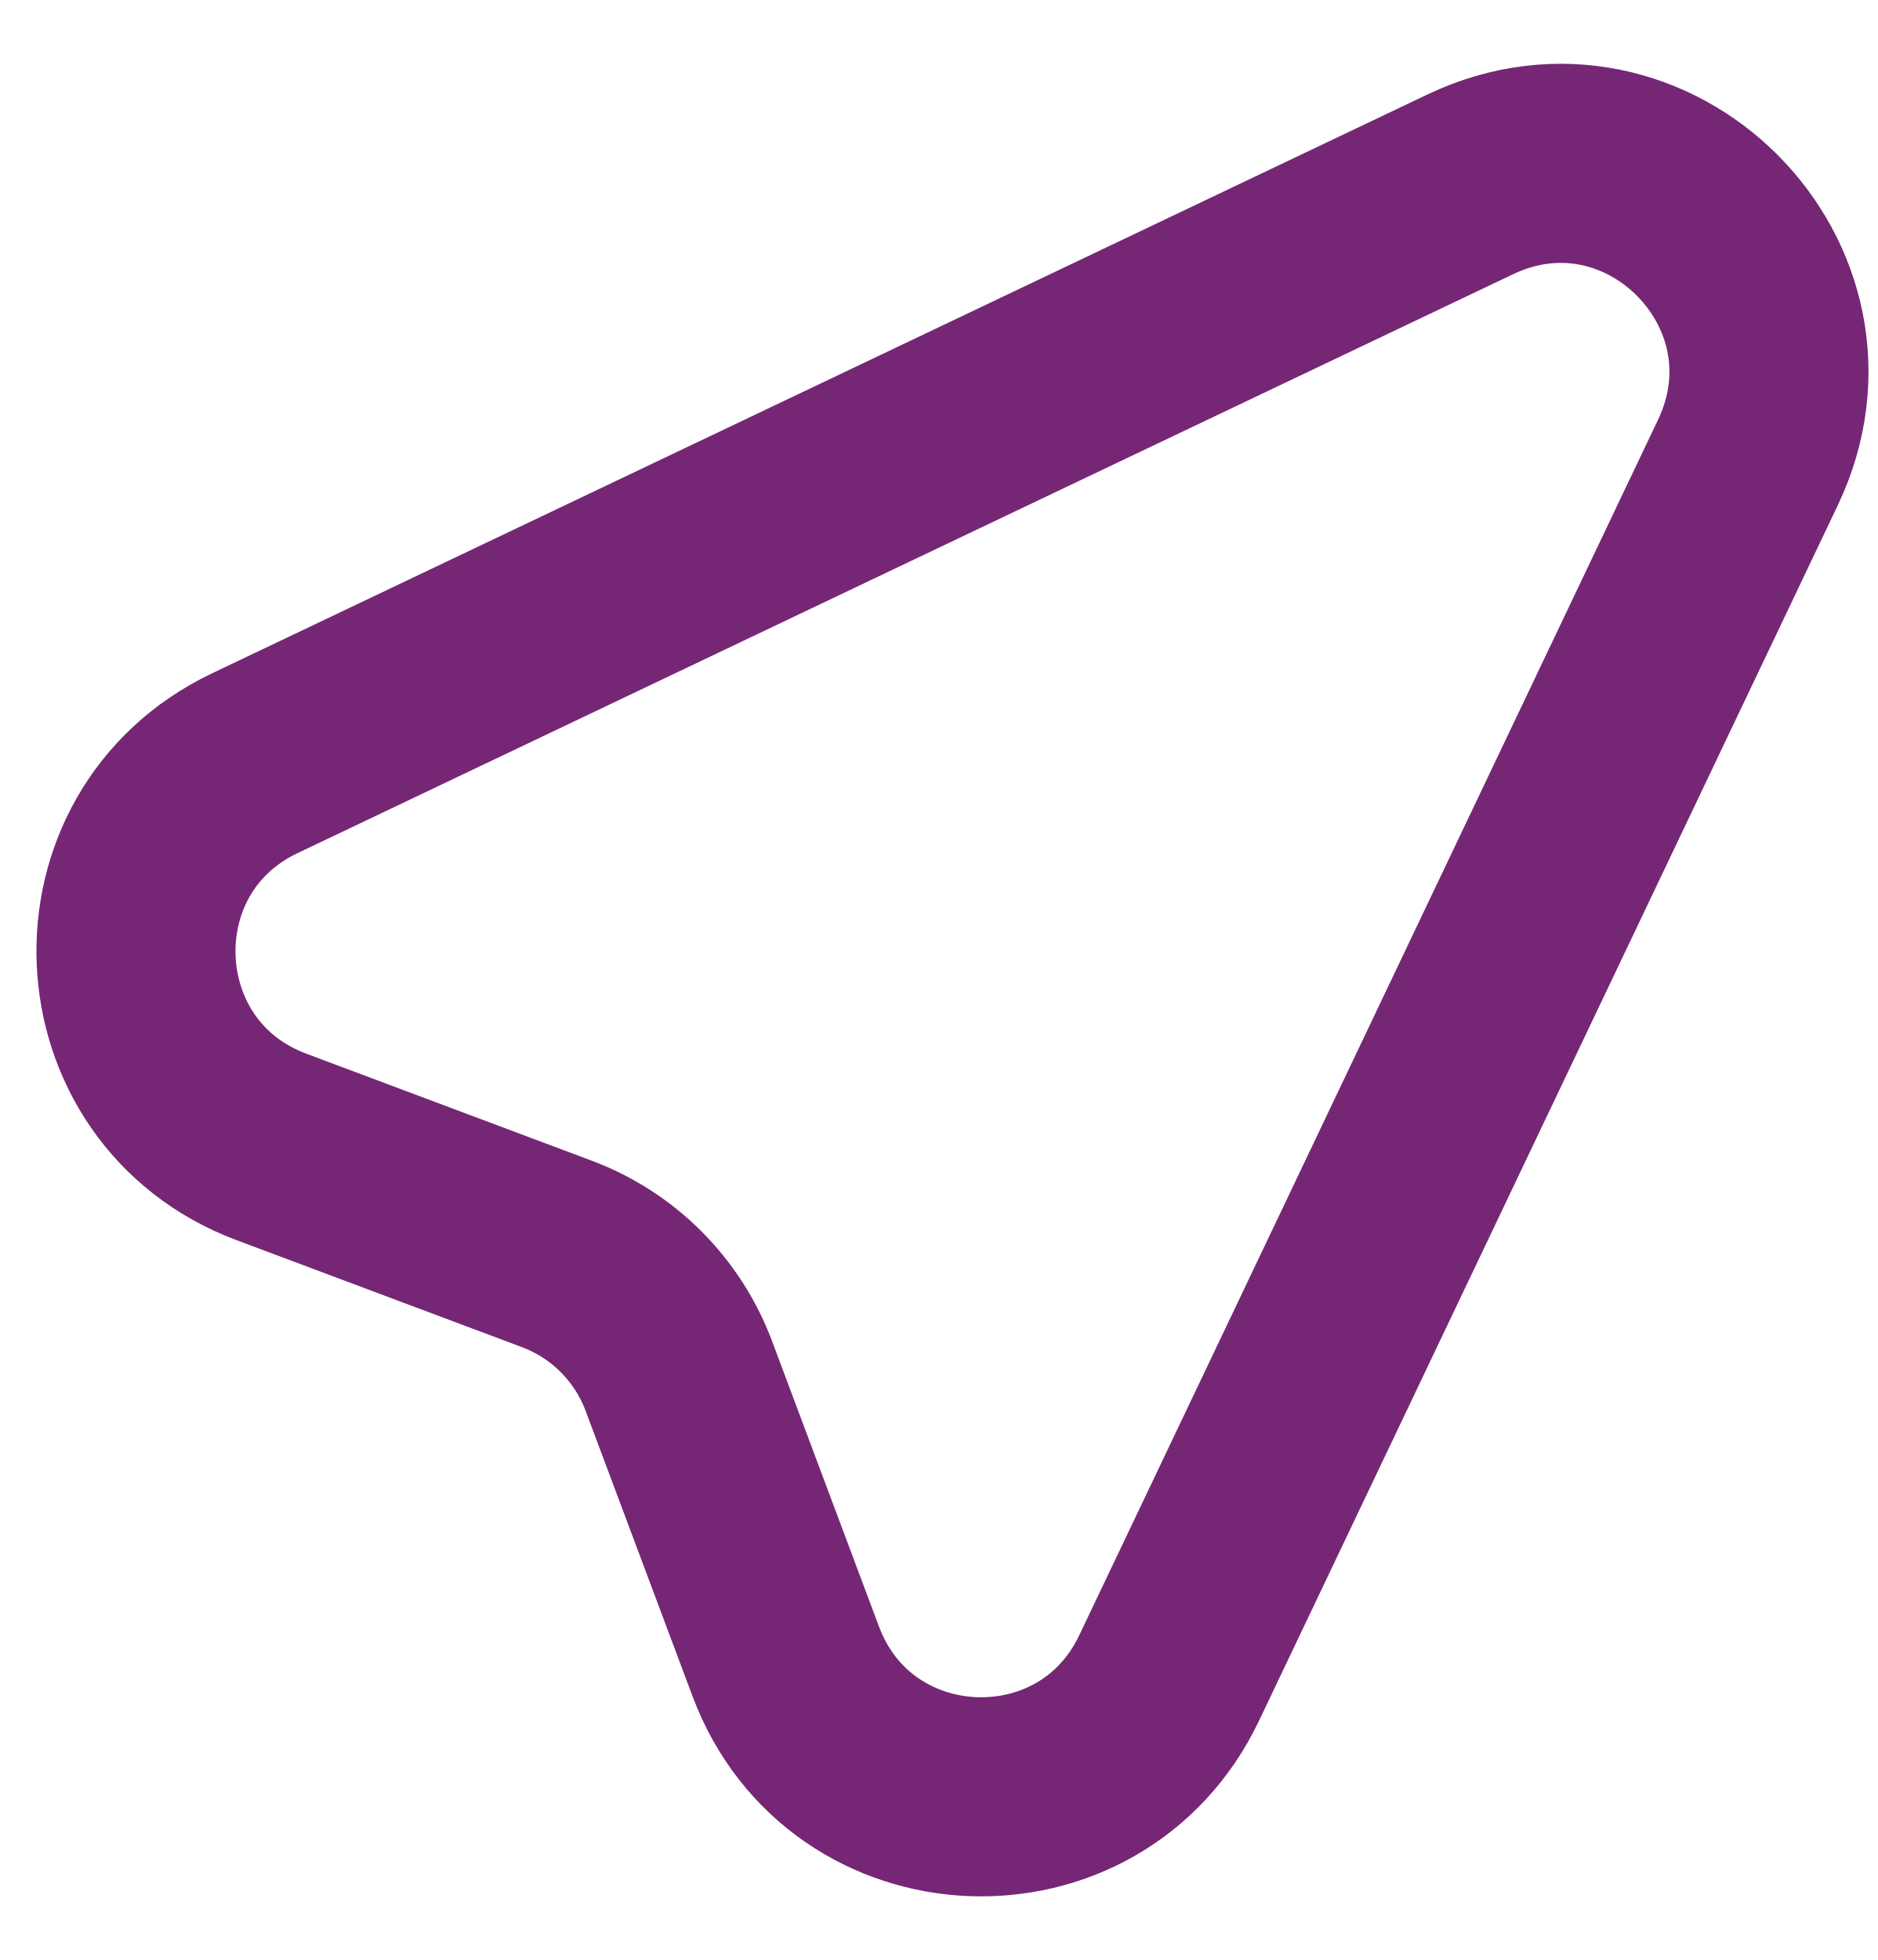
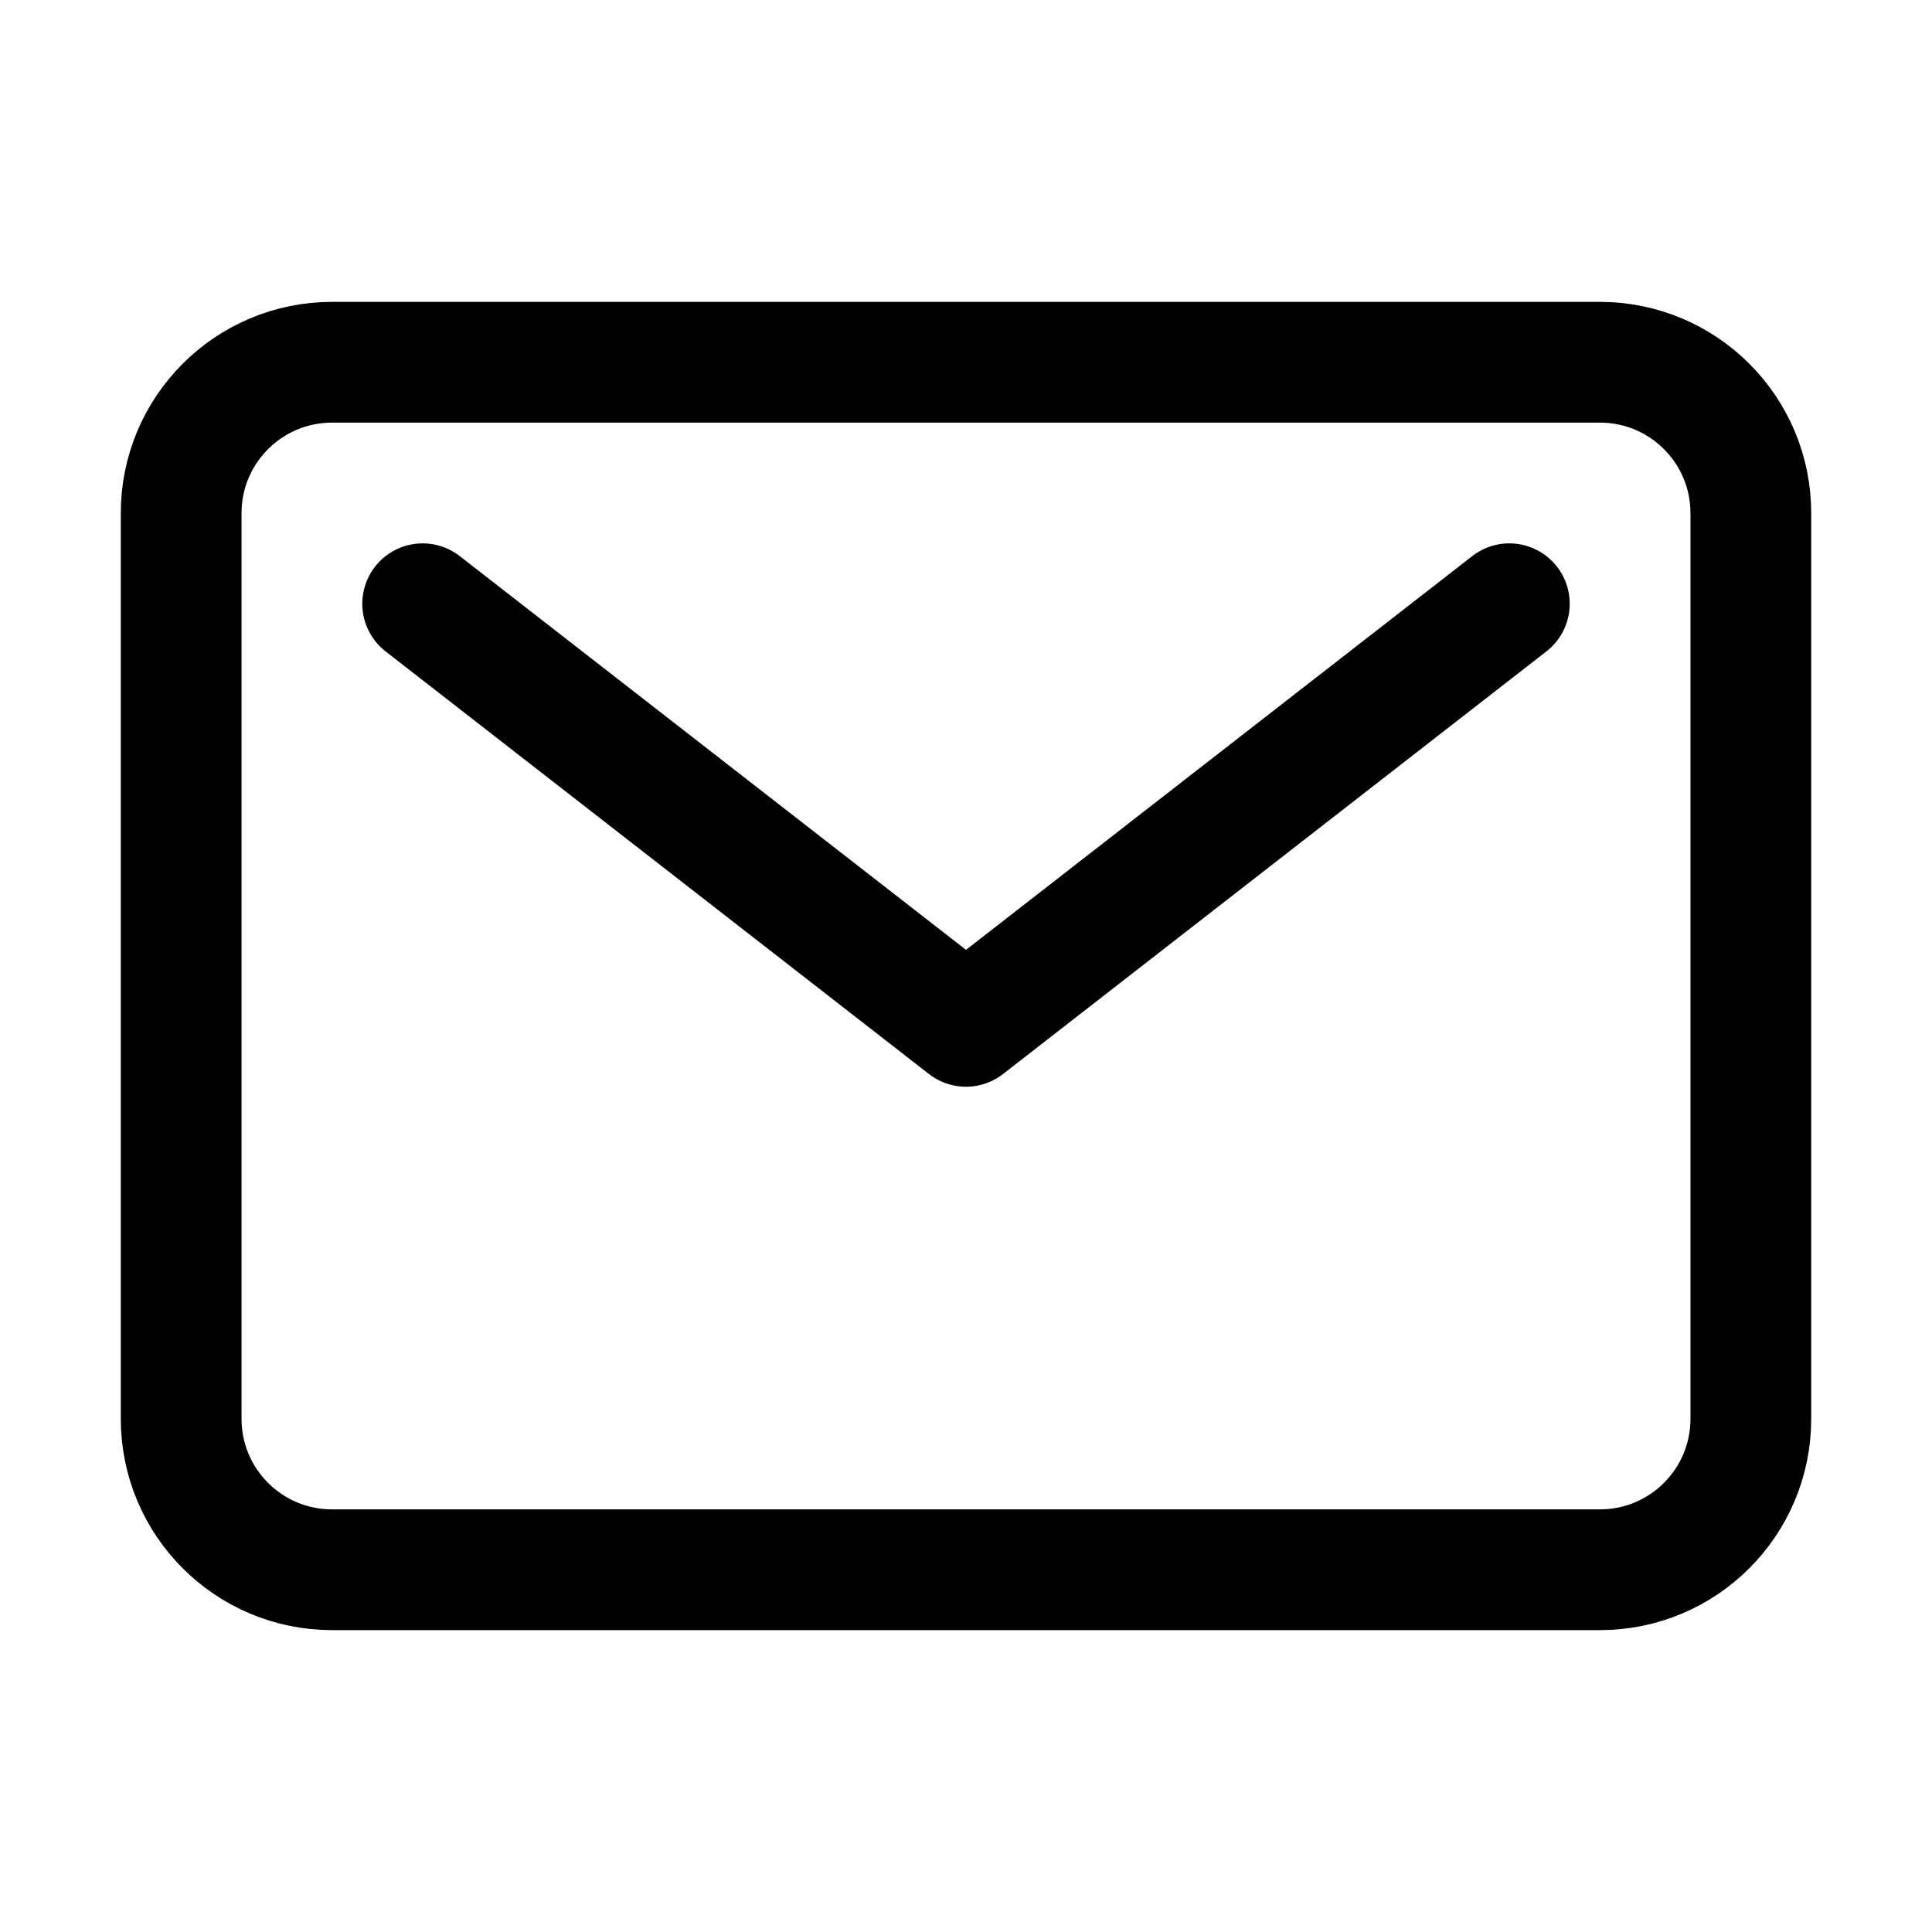
- <svg xmlns="http://www.w3.org/2000/svg" width="23" height="24" viewBox="0 0 23 24" fill="none">
-   <path d="M3.12 9.346L18.006 2.258C20.177 1.224 22.441 3.49 21.409 5.662L14.32 20.546C13.351 22.58 10.415 22.455 9.624 20.344L8.314 16.848C8.186 16.506 7.986 16.197 7.729 15.939C7.471 15.681 7.161 15.482 6.82 15.354L3.322 14.043C1.213 13.251 1.087 10.315 3.12 9.346Z" stroke="#752776" stroke-width="2.438" stroke-linecap="round" stroke-linejoin="round" />
+ <svg xmlns="http://www.w3.org/2000/svg" width="26" height="26" viewBox="0 0 26 26" fill="none">
+   <path d="M21.531 4.875H4.469C3.347 4.875 2.438 5.784 2.438 6.906V19.094C2.438 20.216 3.347 21.125 4.469 21.125H21.531C22.653 21.125 23.562 20.216 23.562 19.094V6.906C23.562 5.784 22.653 4.875 21.531 4.875Z" stroke="black" stroke-width="1.625" stroke-linecap="round" stroke-linejoin="round" />
+   <path d="M5.688 8.125L13 13.812L20.312 8.125" stroke="black" stroke-width="1.625" stroke-linecap="round" stroke-linejoin="round" />
</svg>
